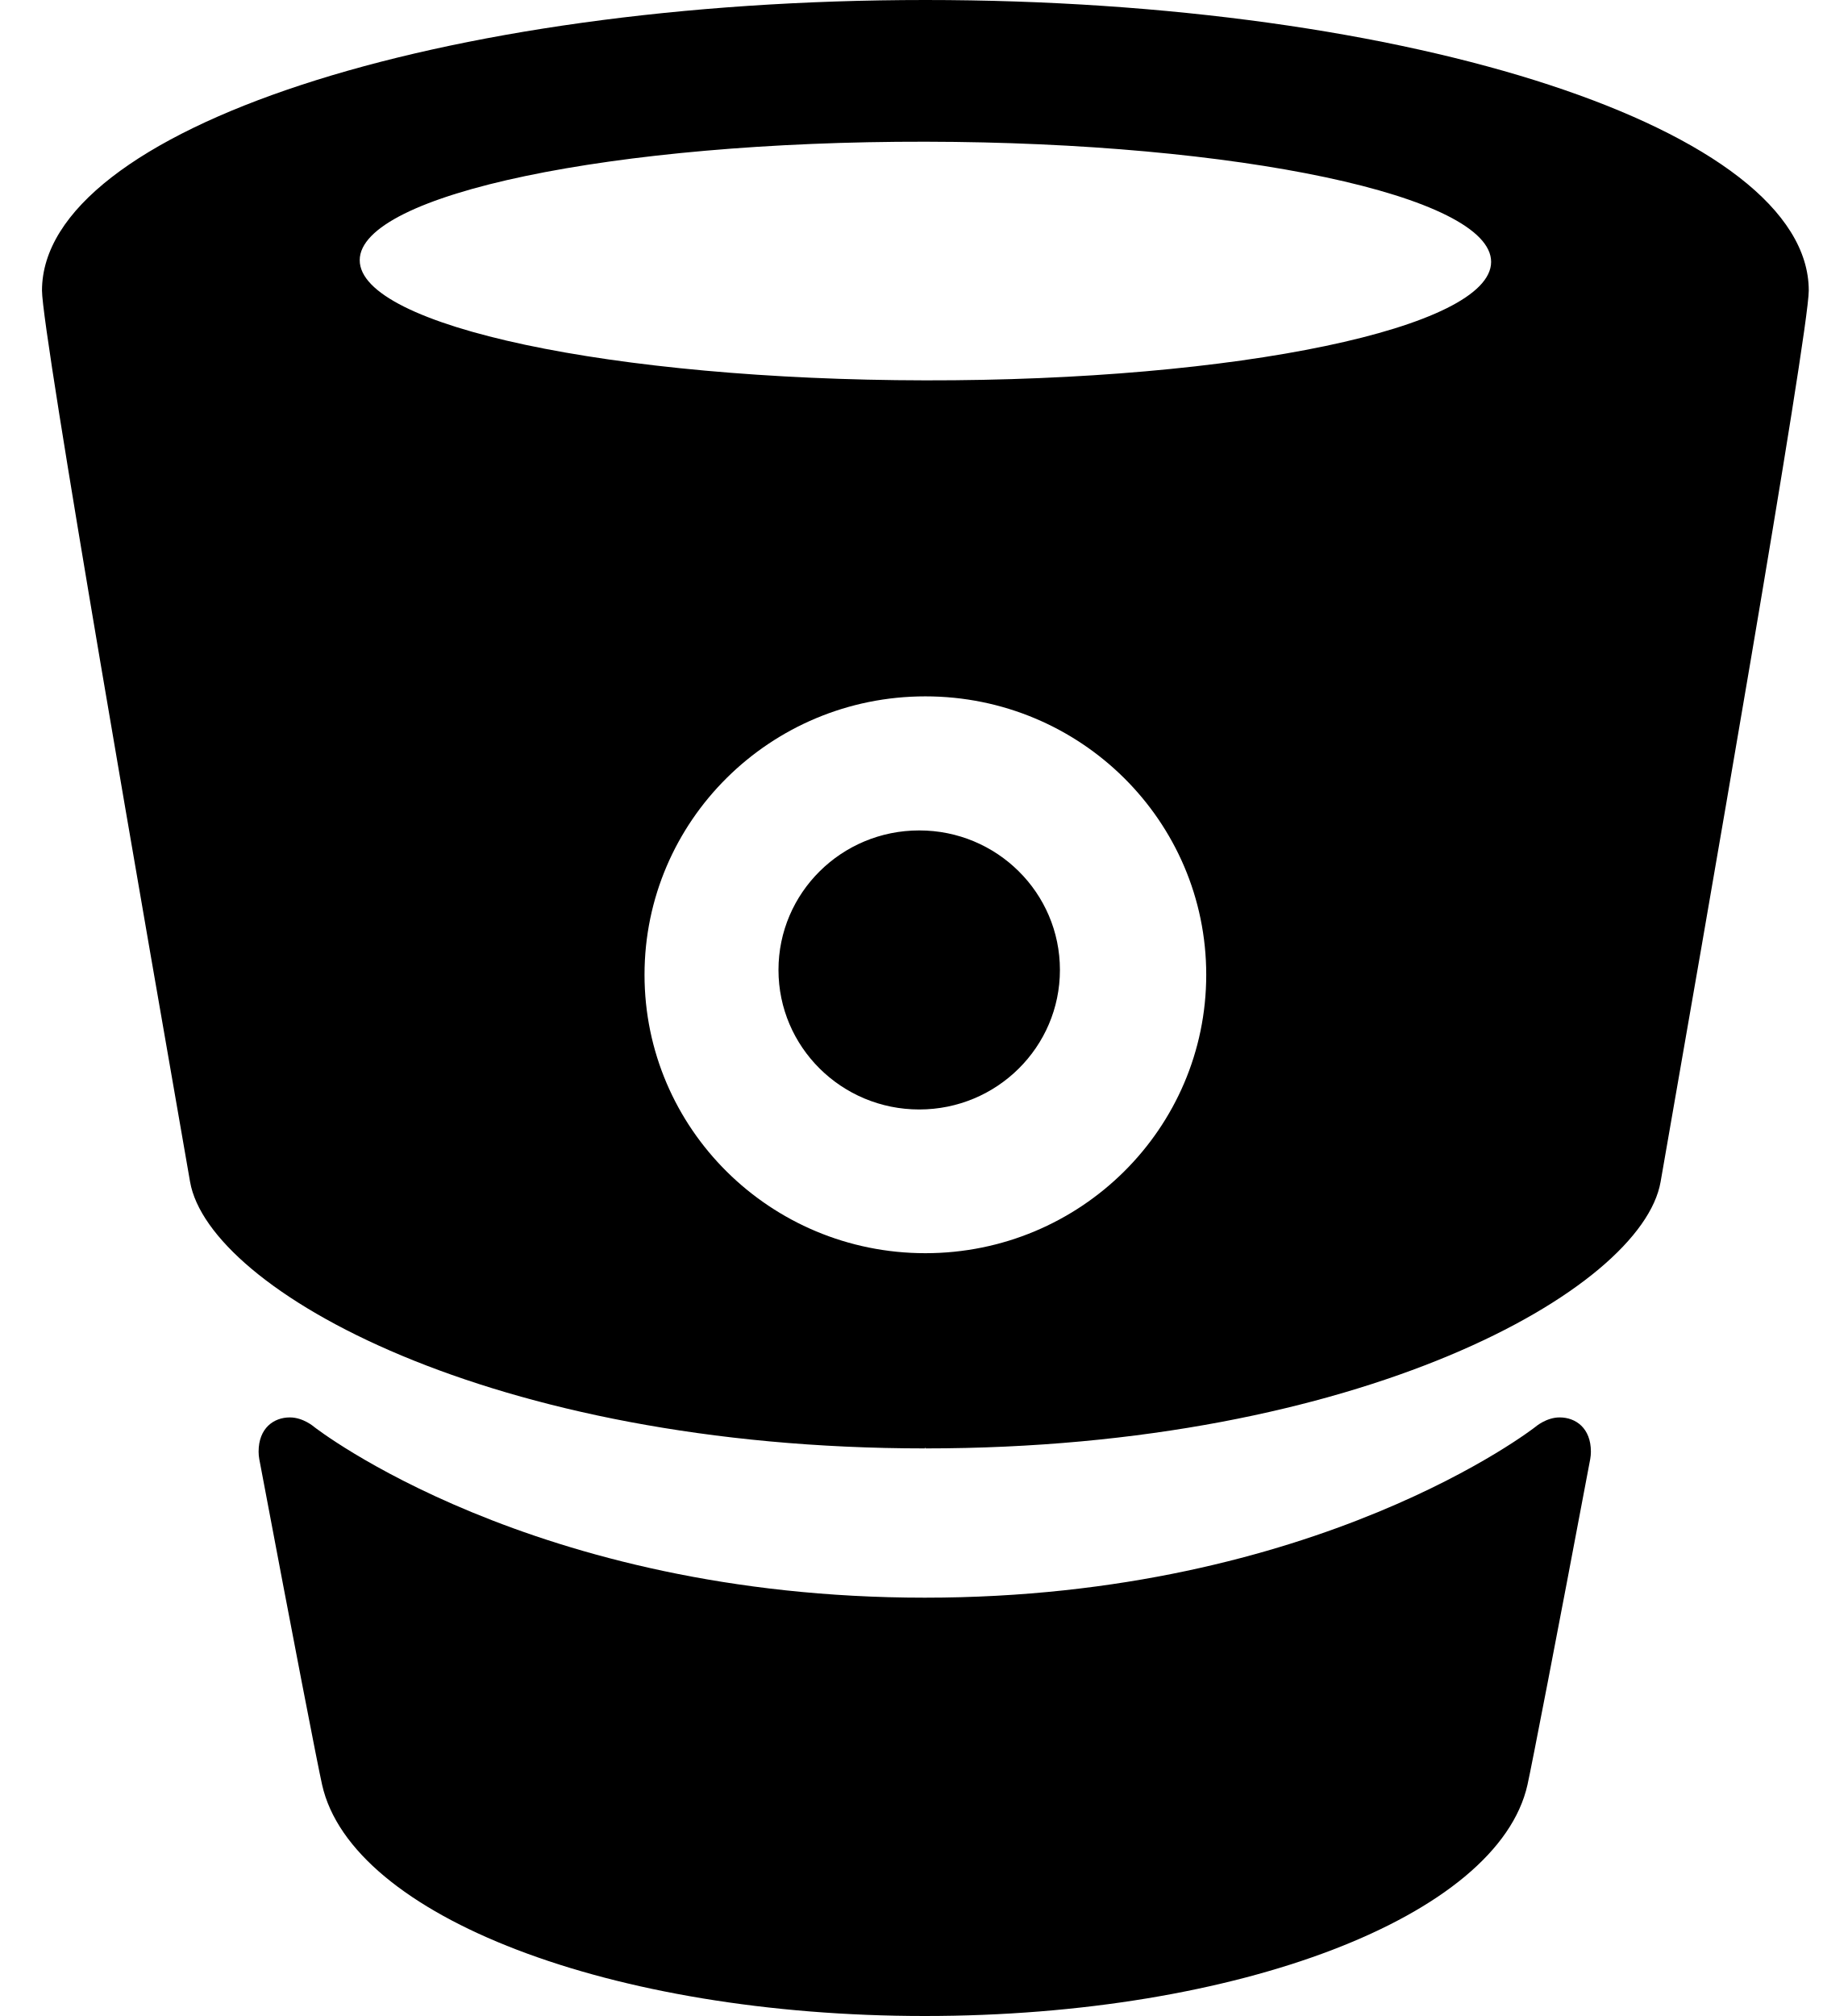
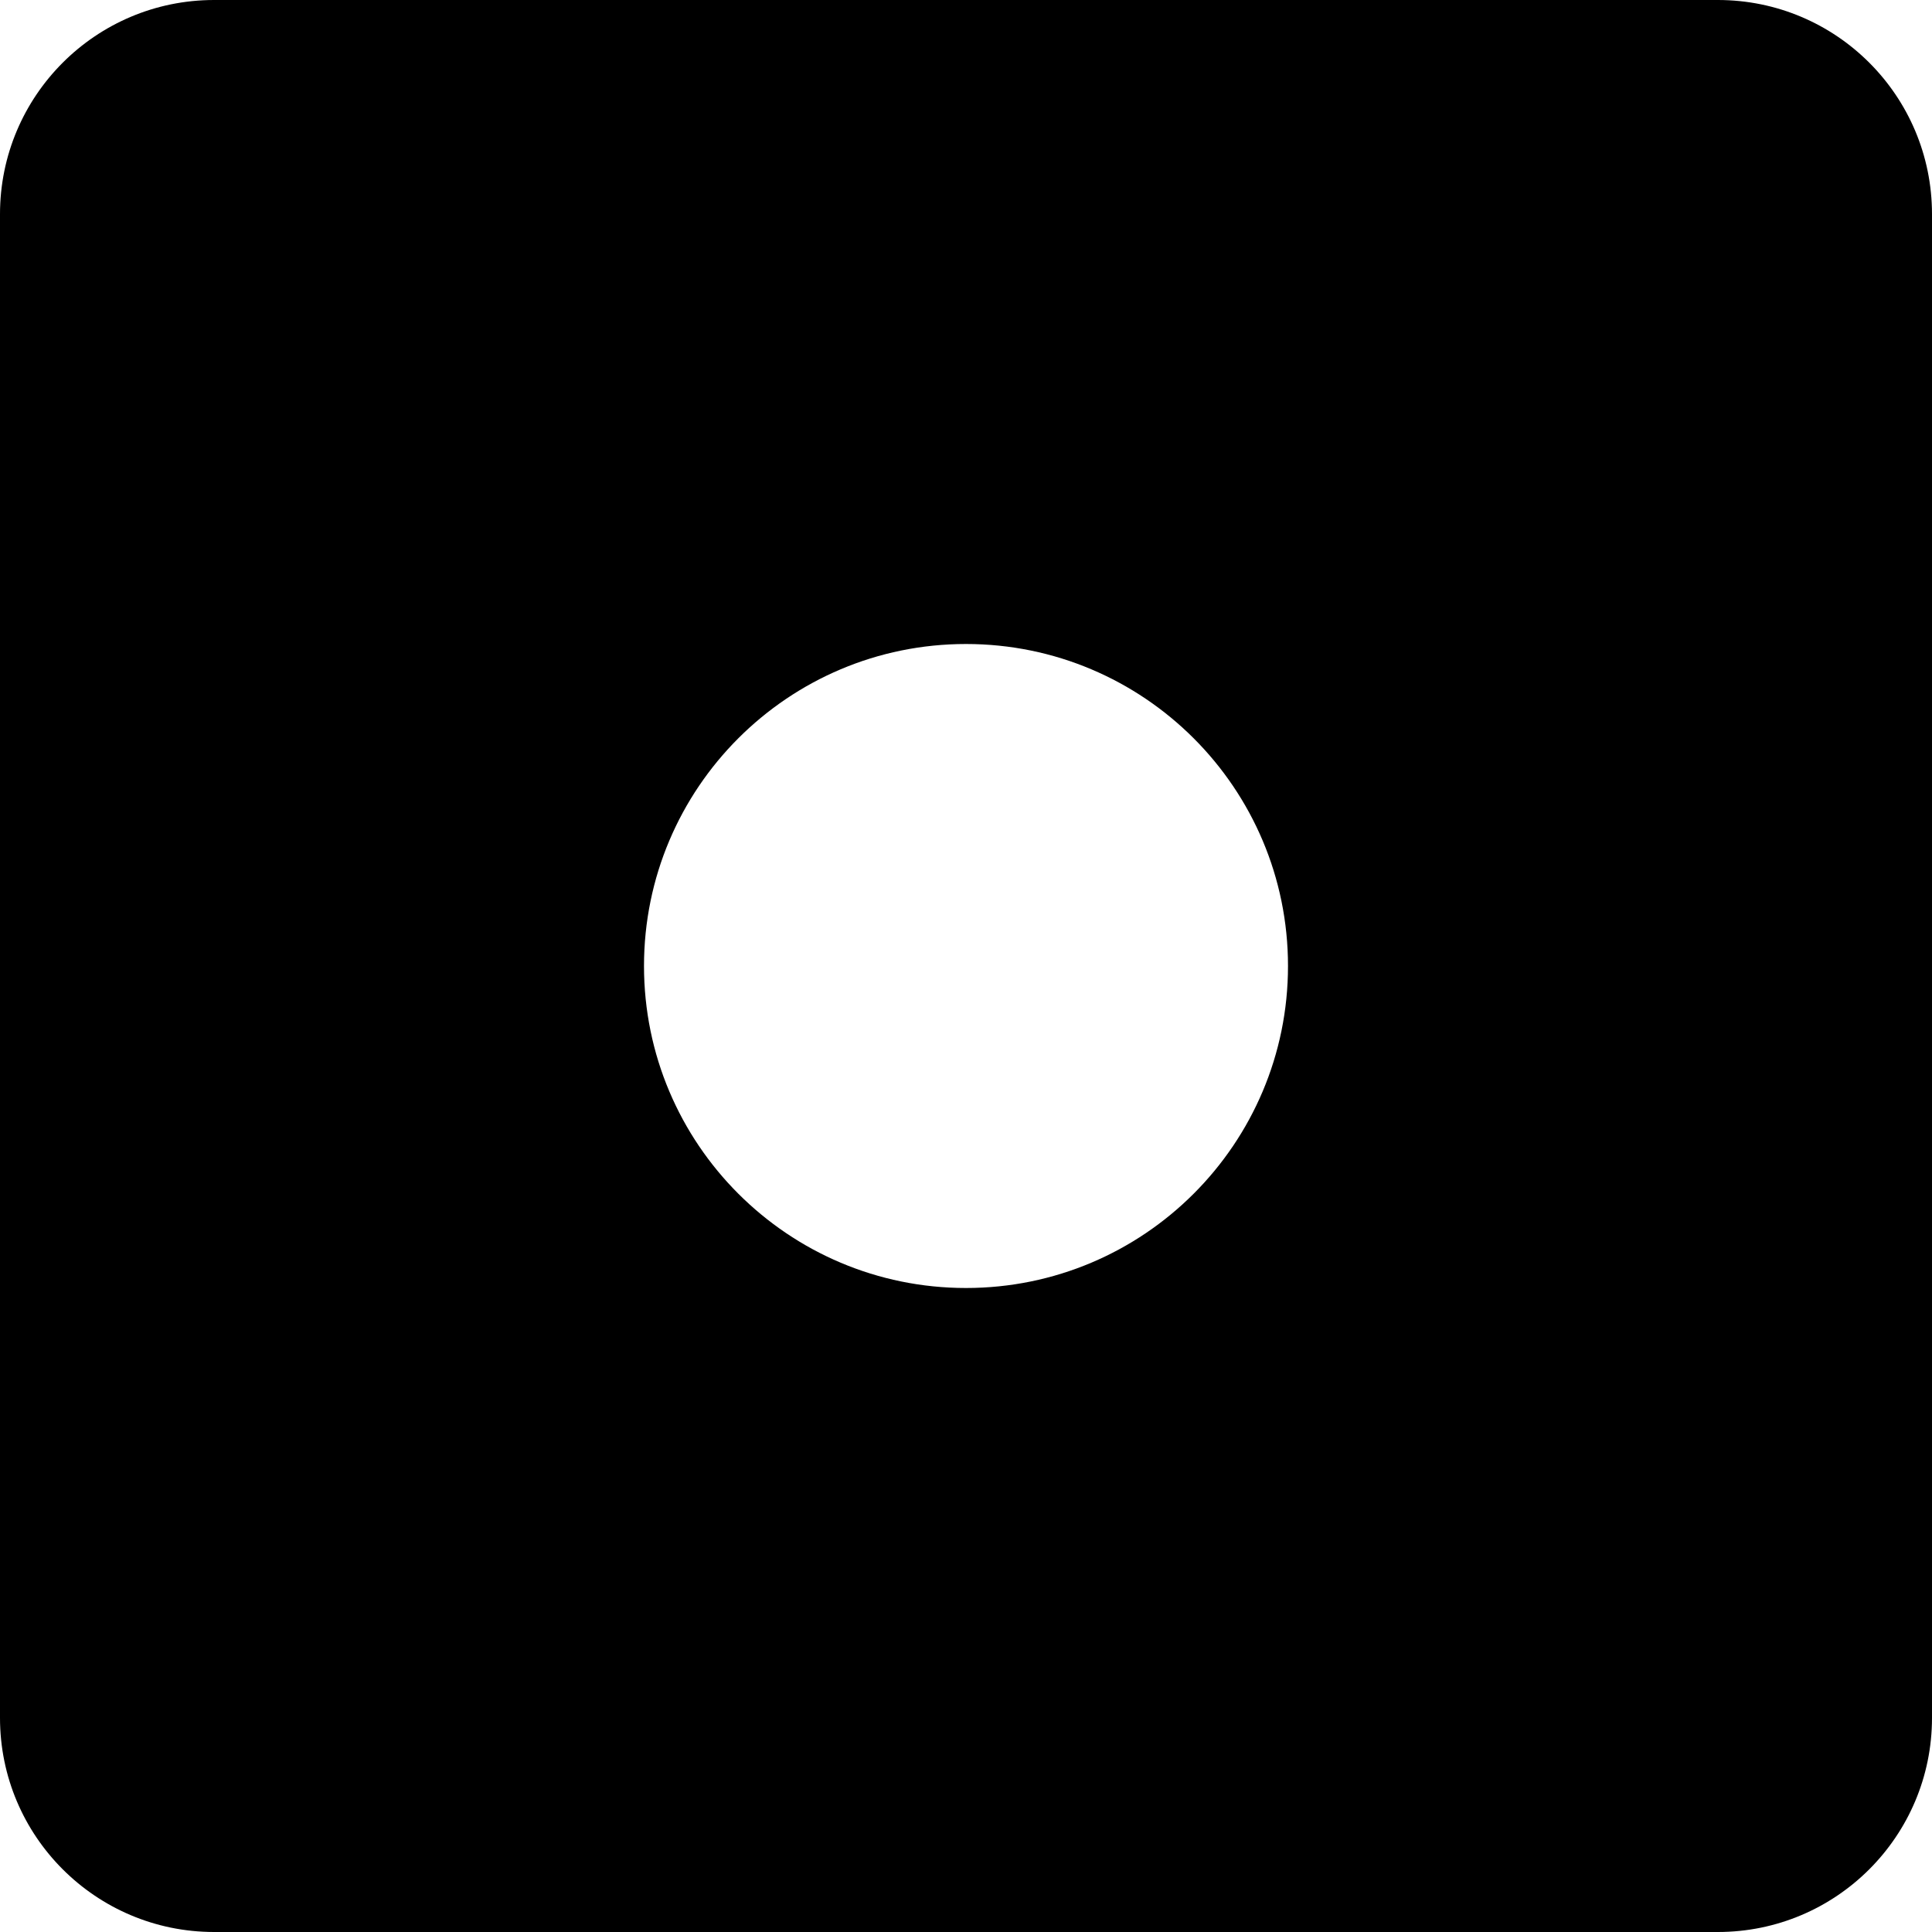
- <svg xmlns="http://www.w3.org/2000/svg" width="22px" height="24px" viewBox="9 8 22 24" version="1.1">
+ <svg xmlns="http://www.w3.org/2000/svg" width="18px" height="18px" viewBox="32 132 18 18" version="1.1">
  <defs />
-   <path d="M27.57,24.874 C27.41,24.874 27.282,24.986 27.282,24.986 C27.282,24.986 24.692,27.02 20.011,27.02 C15.329,27.02 12.739,24.986 12.739,24.986 C12.739,24.986 12.611,24.874 12.451,24.874 C12.26,24.874 12.079,25.001 12.079,25.282 C12.079,25.312 12.082,25.341 12.087,25.37 C12.489,27.503 12.783,29.017 12.835,29.247 C13.186,30.816 16.282,32 20.011,32 L20.011,32 C23.74,32 26.836,30.816 27.187,29.247 C27.238,29.017 27.532,27.503 27.934,25.37 C27.939,25.341 27.942,25.312 27.942,25.282 C27.942,25.001 27.761,24.874 27.57,24.874 Z M20.018,8 L20.018,8 L20.018,8 C14.228,8 9.5,9.543 9.5,11.459 C9.5,11.964 10.763,19.2 11.263,22.069 C11.488,23.356 14.843,25.243 20.015,25.243 L20.021,25.228 L20.021,25.243 C25.193,25.243 28.548,23.356 28.772,22.069 C29.273,19.2 30.536,11.964 30.536,11.459 C30.536,9.543 25.808,8 20.018,8 Z M20.018,22.919 C18.171,22.919 16.674,21.435 16.674,19.604 C16.674,17.774 18.171,16.29 20.018,16.29 C21.865,16.29 23.362,17.774 23.362,19.604 C23.362,21.435 21.865,22.919 20.018,22.919 Z M21.62,19.547 C21.62,20.464 20.87,21.208 19.945,21.208 C19.019,21.208 18.269,20.464 18.269,19.547 C18.269,18.629 19.019,17.886 19.945,17.886 C20.87,17.886 21.62,18.629 21.62,19.547 Z M20.016,12.528 C16.296,12.522 13.281,11.882 13.283,11.097 C13.284,10.312 16.301,9.681 20.021,9.687 C23.741,9.693 26.756,10.333 26.754,11.118 C26.753,11.903 23.736,12.534 20.016,12.528 Z" id="Combined-Shape" stroke="none" fill="currentColor" fill-rule="evenodd" />
+   <path d="M32,133.995 C32,132.893 32.893,132 33.995,132 L48.005,132 C49.107,132 50,132.893 50,133.995 L50,148.005 C50,149.107 49.107,150 48.005,150 L33.995,150 C32.893,150 32,149.107 32,148.005 L32,133.995 Z M41,144 C42.657,144 44,142.657 44,141 C44,139.343 42.657,138 41,138 C39.343,138 38,139.343 38,141 C38,142.657 39.343,144 41,144 Z" id="Combined-Shape" stroke="none" fill="currentColor" fill-rule="evenodd" />
</svg>
